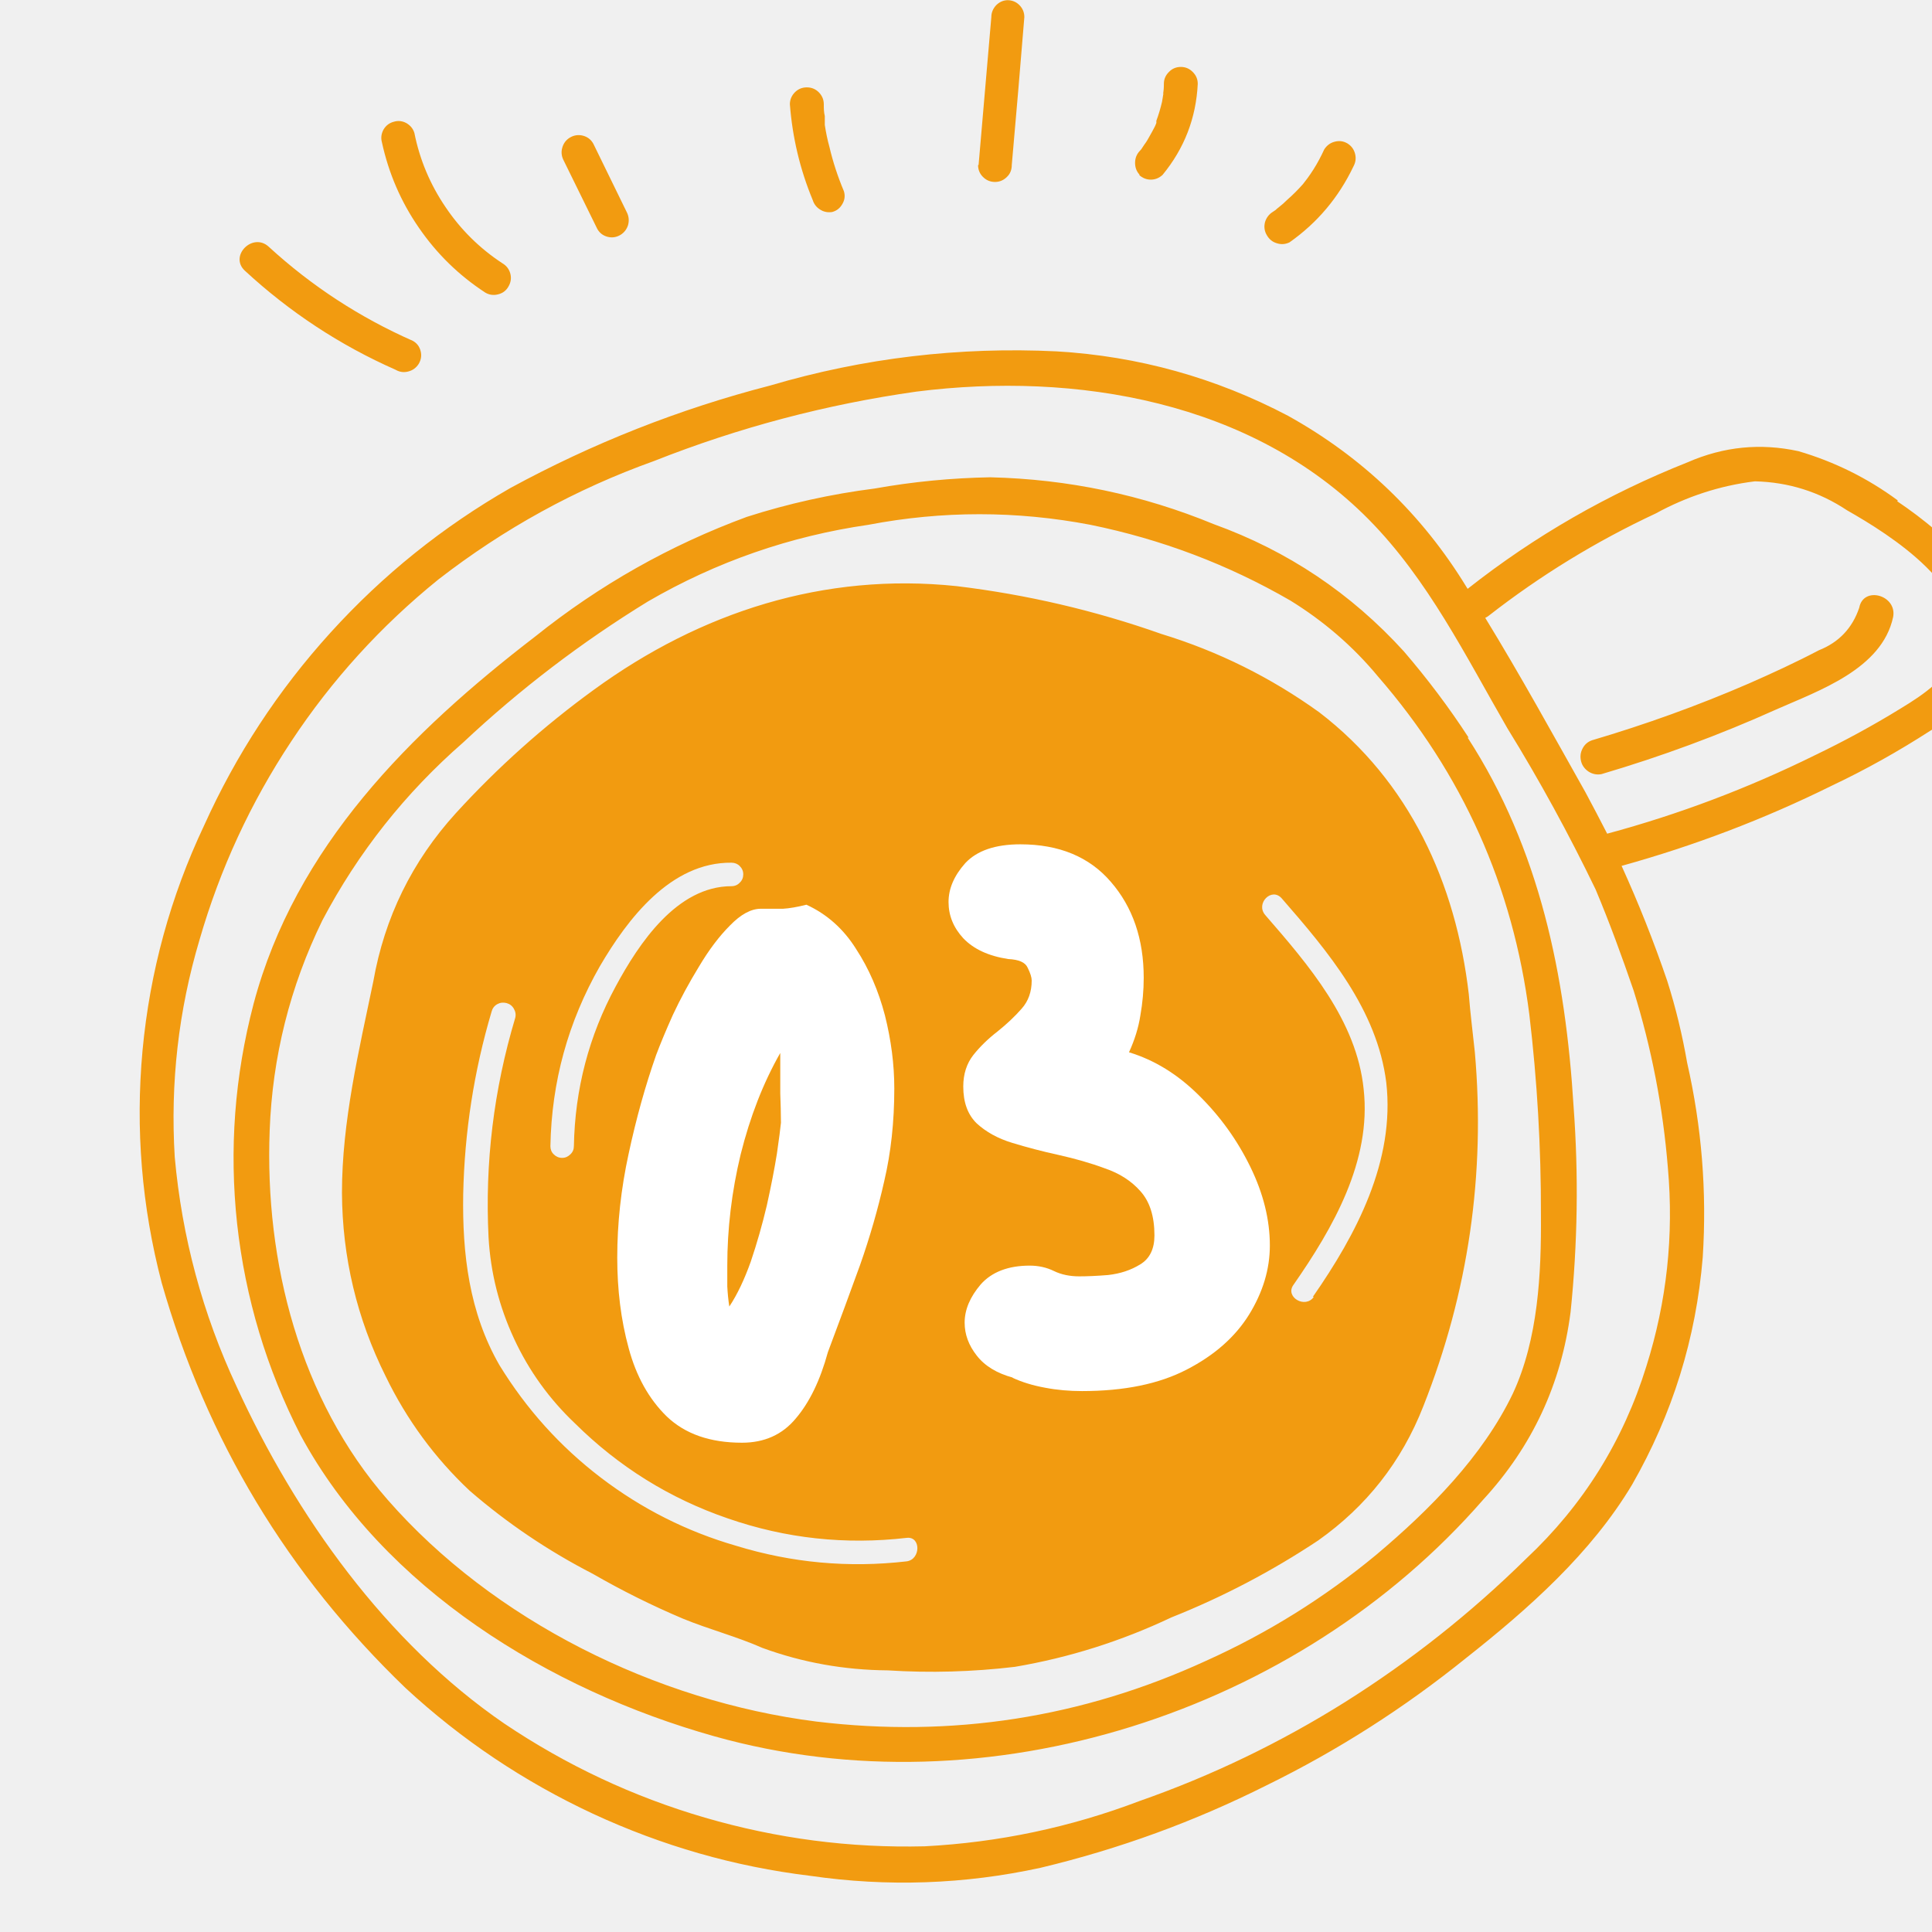
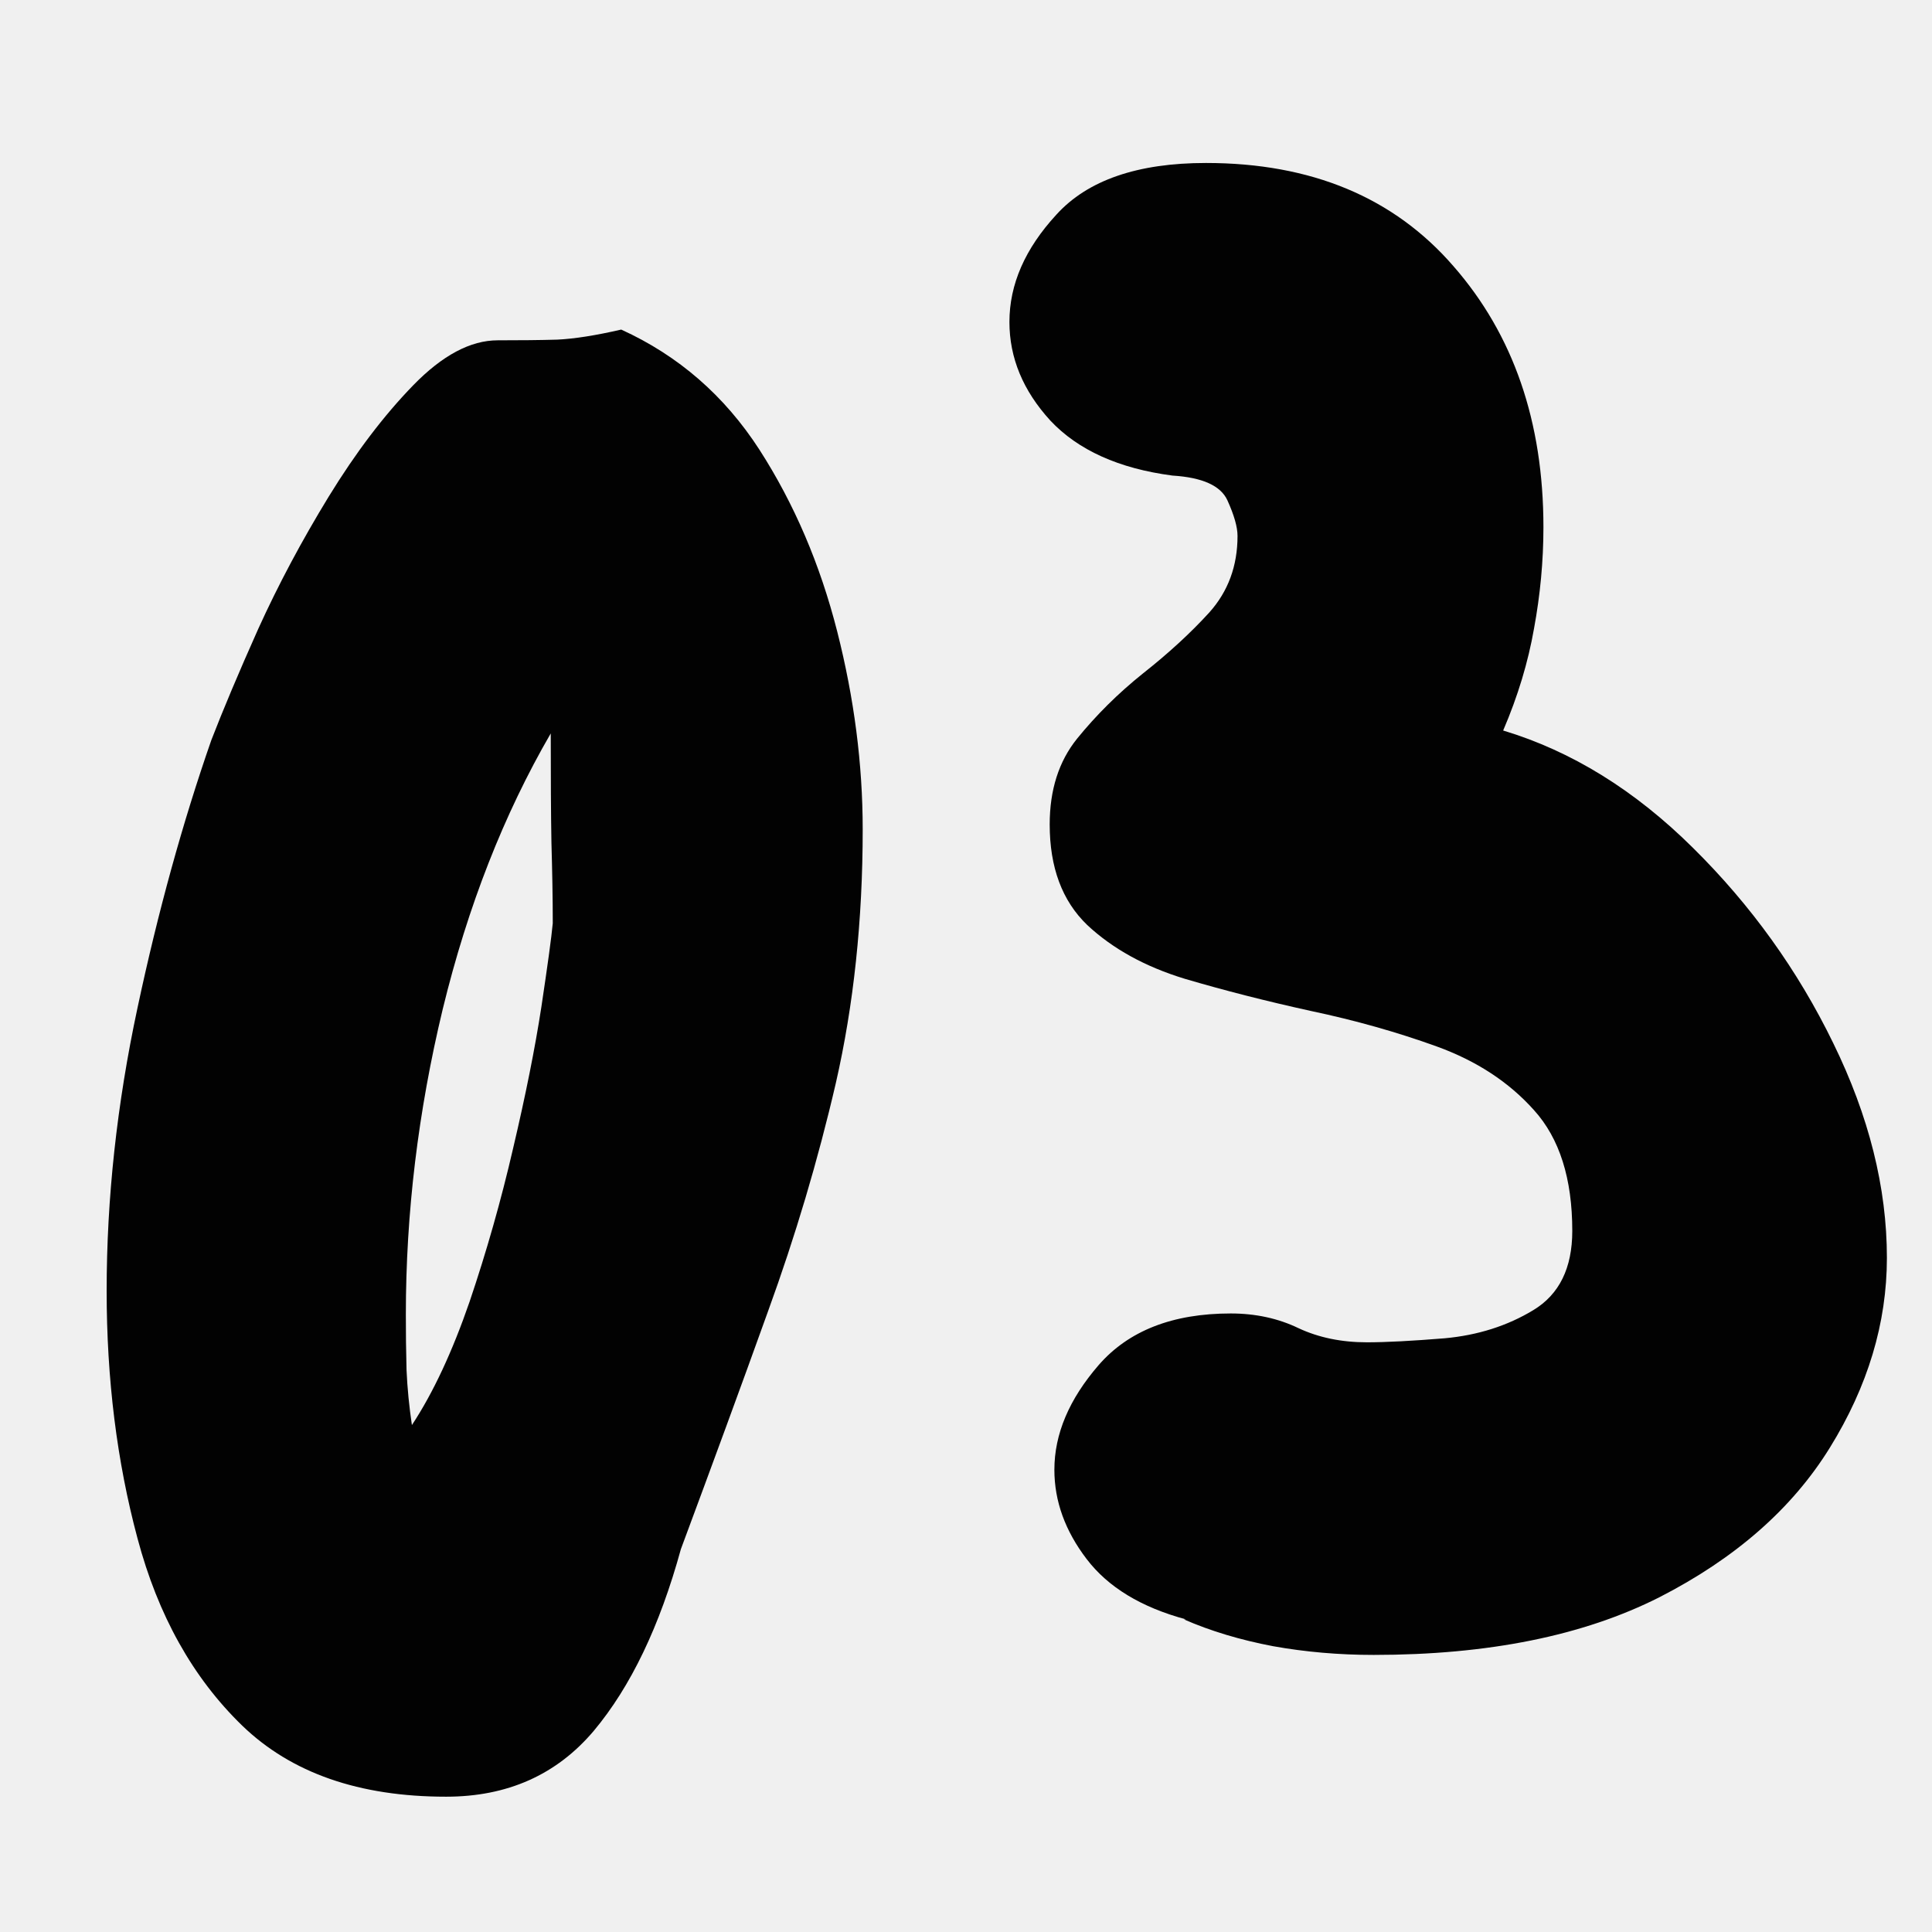
<svg xmlns="http://www.w3.org/2000/svg" width="60" zoomAndPan="magnify" viewBox="0 0 45 45" height="60" preserveAspectRatio="xMidYMid meet" version="1.0">
  <defs>
    <g />
-     <clipPath id="880a57473a">
-       <rect x="0" width="10" y="0" height="27" />
+     <clipPath id="bdd7eb940f">
+       <rect x="0" width="24" y="0" height="45" />
    </clipPath>
-     <clipPath id="570ba3d7f9">
-       <rect x="0" width="10" y="0" height="27" />
+     <clipPath id="5472446293">
+       <rect x="0" width="24" y="0" height="45" />
    </clipPath>
  </defs>
-   <path fill="#f29b10" d="M 34.211 23.156 C 33.91 20.57 32.832 18.203 30.727 16.59 C 29.602 15.781 28.379 15.172 27.051 14.766 C 25.504 14.219 23.91 13.848 22.281 13.652 C 19.195 13.328 16.32 14.254 13.832 16.066 C 12.664 16.914 11.59 17.875 10.617 18.941 C 9.598 20.062 8.957 21.371 8.695 22.859 C 8.359 24.477 7.965 26.121 7.965 27.781 C 7.973 29.285 8.312 30.711 8.984 32.059 C 9.473 33.066 10.125 33.957 10.941 34.723 C 11.816 35.48 12.773 36.125 13.805 36.656 C 14.484 37.047 15.188 37.398 15.91 37.703 C 16.52 37.953 17.156 38.117 17.758 38.383 C 18.699 38.727 19.672 38.898 20.676 38.906 C 21.664 38.969 22.652 38.941 23.637 38.824 C 24.906 38.609 26.121 38.223 27.285 37.672 C 28.484 37.195 29.621 36.598 30.699 35.883 C 31.828 35.086 32.648 34.043 33.152 32.754 C 34.203 30.098 34.602 27.352 34.352 24.508 C 34.305 24.055 34.246 23.605 34.211 23.156 Z M 13.973 22.504 C 14.613 21.41 15.621 20.078 17.039 20.094 C 17.113 20.094 17.18 20.121 17.23 20.172 C 17.285 20.227 17.312 20.289 17.312 20.367 C 17.312 20.441 17.285 20.508 17.23 20.559 C 17.18 20.613 17.113 20.641 17.039 20.641 C 15.766 20.641 14.879 21.977 14.344 22.969 C 13.715 24.129 13.391 25.375 13.367 26.695 C 13.367 26.77 13.34 26.836 13.285 26.887 C 13.23 26.941 13.168 26.969 13.094 26.969 C 13.016 26.969 12.953 26.941 12.898 26.887 C 12.844 26.836 12.82 26.77 12.82 26.695 C 12.848 25.199 13.23 23.805 13.973 22.504 Z M 21.117 36.367 C 19.766 36.523 18.441 36.402 17.145 36.004 C 15.996 35.672 14.945 35.141 13.996 34.418 C 13.043 33.691 12.258 32.816 11.633 31.797 C 10.926 30.57 10.766 29.203 10.789 27.812 C 10.82 26.367 11.039 24.949 11.449 23.566 C 11.469 23.488 11.512 23.43 11.578 23.391 C 11.648 23.352 11.719 23.344 11.797 23.363 C 11.871 23.383 11.93 23.426 11.969 23.496 C 12.008 23.562 12.02 23.637 12 23.711 C 11.5 25.379 11.293 27.082 11.379 28.816 C 11.426 29.645 11.625 30.43 11.973 31.18 C 12.32 31.93 12.797 32.59 13.395 33.156 C 14.414 34.164 15.598 34.902 16.953 35.367 C 18.305 35.836 19.695 35.984 21.117 35.82 C 21.453 35.777 21.449 36.324 21.117 36.367 Z M 30.602 30.207 C 30.398 30.492 29.926 30.207 30.125 29.93 C 31.047 28.605 31.949 27.043 31.762 25.367 C 31.598 23.77 30.477 22.473 29.469 21.312 C 29.238 21.043 29.621 20.656 29.855 20.926 C 30.934 22.164 32.078 23.52 32.289 25.215 C 32.496 27.043 31.59 28.754 30.578 30.207 Z M 34.207 17.18 C 33.75 16.477 33.246 15.809 32.699 15.172 C 31.469 13.82 29.996 12.832 28.277 12.211 C 26.609 11.523 24.871 11.16 23.066 11.117 C 22.164 11.133 21.266 11.219 20.371 11.379 C 19.359 11.508 18.367 11.727 17.395 12.039 C 15.605 12.699 13.965 13.625 12.473 14.82 C 9.555 17.062 6.879 19.723 5.906 23.383 C 5.465 25.066 5.336 26.773 5.523 28.504 C 5.715 30.234 6.207 31.875 7 33.426 C 8.934 37 12.801 39.363 16.637 40.441 C 23 42.23 30.227 39.887 34.543 34.934 C 35.688 33.691 36.367 32.234 36.582 30.559 C 36.746 28.965 36.77 27.371 36.652 25.777 C 36.465 22.73 35.867 19.777 34.184 17.18 Z M 35.234 32.465 C 34.531 33.926 33.297 35.168 32.059 36.211 C 30.848 37.215 29.523 38.039 28.09 38.684 C 25.199 40.012 22.172 40.48 19.012 40.098 C 15.281 39.625 11.488 37.746 9.027 34.93 C 6.984 32.594 6.164 29.398 6.281 26.336 C 6.344 24.617 6.754 22.984 7.508 21.438 C 8.344 19.852 9.441 18.469 10.789 17.293 C 12.113 16.051 13.547 14.957 15.094 14.008 C 16.691 13.082 18.402 12.488 20.23 12.223 C 21.953 11.895 23.672 11.895 25.395 12.223 C 27.043 12.559 28.598 13.145 30.055 13.988 C 30.828 14.465 31.512 15.051 32.094 15.754 C 34.066 18.023 35.242 20.648 35.621 23.629 C 35.805 25.176 35.895 26.73 35.891 28.289 C 35.902 29.656 35.828 31.195 35.234 32.465 Z M 44.094 14.375 C 43.832 15.586 42.363 16.086 41.367 16.527 C 40.047 17.121 38.691 17.621 37.301 18.031 C 37.195 18.051 37.098 18.031 37.008 17.977 C 36.918 17.918 36.855 17.84 36.828 17.738 C 36.801 17.633 36.809 17.535 36.859 17.438 C 36.906 17.344 36.98 17.277 37.082 17.242 C 38.324 16.875 39.539 16.438 40.73 15.922 C 41.281 15.68 41.824 15.43 42.367 15.145 C 42.832 14.961 43.145 14.629 43.305 14.156 C 43.402 13.637 44.195 13.863 44.094 14.375 Z M 44.203 11.656 C 43.5 11.137 42.727 10.754 41.887 10.508 C 41 10.316 40.145 10.402 39.312 10.766 C 37.461 11.5 35.75 12.48 34.184 13.715 C 34.172 13.695 34.164 13.68 34.152 13.664 C 33.117 11.973 31.73 10.645 30 9.684 C 28.312 8.797 26.516 8.297 24.613 8.184 C 22.344 8.074 20.117 8.336 17.938 8.98 C 15.82 9.527 13.805 10.324 11.887 11.367 C 10.312 12.27 8.918 13.391 7.699 14.734 C 6.48 16.078 5.5 17.574 4.754 19.227 C 3.969 20.887 3.492 22.633 3.32 24.465 C 3.152 26.297 3.301 28.102 3.766 29.879 C 4.809 33.535 6.703 36.68 9.445 39.316 C 10.746 40.52 12.203 41.496 13.812 42.246 C 15.422 42.992 17.105 43.477 18.867 43.691 C 20.668 43.953 22.461 43.891 24.238 43.504 C 26.07 43.066 27.824 42.426 29.504 41.582 C 31.16 40.77 32.707 39.781 34.145 38.621 C 35.605 37.469 37.062 36.176 38.016 34.578 C 38.957 32.934 39.504 31.172 39.66 29.285 C 39.758 27.758 39.637 26.246 39.297 24.754 C 39.184 24.105 39.031 23.469 38.832 22.844 C 38.52 21.93 38.168 21.043 37.77 20.168 C 39.461 19.699 41.094 19.078 42.664 18.301 C 43.457 17.926 44.223 17.496 44.961 17.02 C 45.609 16.648 46.078 16.117 46.367 15.43 C 46.926 13.828 45.359 12.465 44.191 11.676 Z M 38.051 23.074 C 38.469 24.418 38.734 25.793 38.848 27.199 C 38.988 28.773 38.824 30.312 38.348 31.82 C 37.809 33.562 36.875 35.059 35.547 36.305 C 34.262 37.57 32.855 38.684 31.328 39.645 C 29.82 40.59 28.227 41.359 26.543 41.949 C 24.93 42.562 23.262 42.914 21.539 43.004 C 19.797 43.047 18.094 42.824 16.418 42.336 C 14.746 41.848 13.191 41.117 11.746 40.145 C 8.992 38.258 6.891 35.305 5.512 32.297 C 4.719 30.602 4.238 28.816 4.07 26.949 C 3.965 25.227 4.156 23.539 4.648 21.887 C 5.125 20.238 5.836 18.699 6.785 17.266 C 7.73 15.836 8.875 14.578 10.207 13.5 C 11.738 12.312 13.41 11.391 15.234 10.738 C 17.207 9.957 19.246 9.418 21.348 9.121 C 25.059 8.652 29.16 9.344 31.883 12.102 C 33.262 13.5 34.137 15.277 35.109 16.961 C 35.859 18.176 36.543 19.43 37.164 20.715 C 37.488 21.484 37.777 22.277 38.051 23.074 Z M 45.605 15.16 C 45.406 15.777 44.801 16.18 44.273 16.5 C 43.621 16.902 42.949 17.266 42.266 17.594 C 40.715 18.359 39.102 18.969 37.434 19.418 C 37.27 19.098 37.102 18.777 36.93 18.457 C 36.168 17.102 35.41 15.723 34.594 14.391 C 34.621 14.379 34.648 14.363 34.672 14.344 C 35.879 13.402 37.176 12.609 38.562 11.961 C 39.285 11.566 40.055 11.312 40.875 11.211 C 41.656 11.23 42.371 11.453 43.023 11.887 C 44.027 12.457 46.07 13.742 45.605 15.16 Z M 5.699 6.301 C 5.336 5.957 5.887 5.406 6.258 5.746 C 7.254 6.66 8.375 7.391 9.613 7.938 C 9.707 7.988 9.77 8.07 9.797 8.176 C 9.824 8.277 9.809 8.379 9.754 8.473 C 9.699 8.562 9.617 8.625 9.512 8.652 C 9.41 8.68 9.309 8.668 9.215 8.613 C 7.914 8.039 6.742 7.266 5.699 6.301 Z M 8.895 3.312 C 8.867 3.207 8.883 3.109 8.934 3.016 C 8.988 2.926 9.066 2.863 9.172 2.836 C 9.273 2.805 9.371 2.816 9.465 2.867 C 9.559 2.922 9.621 2.996 9.652 3.098 C 9.777 3.723 10.02 4.297 10.375 4.82 C 10.73 5.348 11.172 5.785 11.703 6.133 C 11.797 6.188 11.859 6.27 11.887 6.375 C 11.914 6.48 11.898 6.578 11.844 6.672 C 11.789 6.77 11.711 6.828 11.605 6.855 C 11.5 6.883 11.398 6.871 11.305 6.816 C 10.688 6.414 10.172 5.91 9.754 5.301 C 9.336 4.695 9.051 4.031 8.895 3.312 Z M 13.133 3.746 C 13.082 3.652 13.066 3.551 13.094 3.449 C 13.121 3.344 13.18 3.262 13.27 3.207 C 13.367 3.148 13.469 3.133 13.578 3.16 C 13.684 3.188 13.766 3.25 13.82 3.348 L 14.602 4.949 C 14.648 5.043 14.656 5.141 14.629 5.242 C 14.598 5.34 14.539 5.418 14.449 5.473 C 14.355 5.527 14.258 5.543 14.152 5.516 C 14.047 5.488 13.969 5.43 13.914 5.336 Z M 18.93 4.66 C 18.633 3.945 18.457 3.199 18.398 2.43 C 18.398 2.32 18.438 2.227 18.516 2.148 C 18.59 2.074 18.684 2.035 18.793 2.035 C 18.902 2.035 18.996 2.074 19.07 2.148 C 19.148 2.227 19.188 2.32 19.188 2.43 C 19.188 2.52 19.188 2.609 19.211 2.703 L 19.211 2.793 C 19.211 2.832 19.211 2.871 19.211 2.91 C 19.238 3.086 19.273 3.258 19.32 3.426 C 19.402 3.777 19.516 4.121 19.656 4.453 C 19.688 4.559 19.676 4.656 19.621 4.75 C 19.566 4.848 19.488 4.91 19.383 4.938 C 19.285 4.953 19.191 4.938 19.105 4.883 C 19.02 4.832 18.961 4.758 18.93 4.66 Z M 22.793 3.844 L 23.09 0.398 C 23.09 0.293 23.129 0.203 23.199 0.125 C 23.273 0.051 23.359 0.008 23.465 0.004 C 23.574 0.004 23.668 0.043 23.742 0.117 C 23.82 0.195 23.859 0.289 23.859 0.398 C 23.766 1.547 23.668 2.695 23.566 3.844 C 23.566 3.953 23.531 4.047 23.453 4.121 C 23.375 4.199 23.281 4.238 23.176 4.238 C 23.066 4.238 22.973 4.199 22.895 4.121 C 22.82 4.047 22.781 3.953 22.781 3.844 Z M 26.547 4.074 C 26.473 3.996 26.438 3.902 26.438 3.793 C 26.438 3.688 26.473 3.594 26.547 3.516 L 26.582 3.477 L 26.652 3.371 C 26.699 3.309 26.742 3.238 26.781 3.164 C 26.82 3.094 26.852 3.039 26.883 2.977 C 26.918 2.914 26.918 2.898 26.934 2.863 L 26.934 2.812 C 26.988 2.668 27.031 2.52 27.066 2.371 L 27.086 2.25 C 27.086 2.227 27.121 2.098 27.086 2.203 C 27.105 2.121 27.109 2.039 27.109 1.953 C 27.109 1.844 27.148 1.754 27.227 1.676 C 27.301 1.598 27.395 1.559 27.504 1.559 C 27.613 1.559 27.703 1.598 27.781 1.676 C 27.859 1.754 27.898 1.844 27.898 1.953 C 27.859 2.75 27.586 3.457 27.078 4.074 C 27 4.145 26.91 4.184 26.805 4.184 C 26.699 4.184 26.609 4.145 26.531 4.074 Z M 29.504 5.473 C 29.449 5.379 29.438 5.277 29.465 5.172 C 29.496 5.07 29.559 4.988 29.648 4.934 L 29.711 4.891 L 29.746 4.859 L 29.785 4.828 C 29.855 4.773 29.922 4.715 29.984 4.652 C 30.113 4.539 30.234 4.418 30.348 4.289 L 30.387 4.238 L 30.414 4.203 C 30.426 4.188 30.441 4.168 30.453 4.152 C 30.5 4.086 30.551 4.016 30.594 3.945 C 30.688 3.797 30.77 3.641 30.844 3.48 C 30.902 3.391 30.98 3.328 31.086 3.301 C 31.191 3.273 31.289 3.285 31.383 3.34 C 31.477 3.398 31.535 3.477 31.562 3.582 C 31.59 3.688 31.574 3.785 31.523 3.879 C 31.18 4.598 30.684 5.188 30.035 5.645 C 29.938 5.691 29.84 5.699 29.734 5.664 C 29.633 5.633 29.559 5.57 29.504 5.473 Z M 29.504 5.473 " fill-opacity="1" fill-rule="nonzero" />
-   <g transform="matrix(1, 0, 0, 1, 13, 15)">
-     <g clip-path="url(#880a57473a)">
-       <g fill="#ffffff" fill-opacity="1">
-         <g transform="translate(0.470911, 18.69764)">
+   <g transform="matrix(1, 0, 0, 1, 0, 0)">
+     <g clip-path="url(#bdd7eb940f)">
+       <g fill="#020202" fill-opacity="1">
+         <g transform="translate(0.0000005, 42.09846)">
          <g>
-             <path d="M 1.812 -9.125 C 1.906 -9.375 2.035 -9.688 2.203 -10.062 C 2.379 -10.438 2.582 -10.812 2.812 -11.188 C 3.039 -11.57 3.281 -11.891 3.531 -12.141 C 3.781 -12.398 4.02 -12.531 4.25 -12.531 C 4.445 -12.531 4.617 -12.531 4.766 -12.531 C 4.91 -12.539 5.094 -12.57 5.312 -12.625 C 5.789 -12.406 6.176 -12.062 6.469 -11.594 C 6.77 -11.133 6.992 -10.617 7.141 -10.047 C 7.285 -9.473 7.359 -8.906 7.359 -8.344 C 7.359 -7.57 7.281 -6.852 7.125 -6.188 C 6.977 -5.531 6.789 -4.879 6.562 -4.234 C 6.332 -3.598 6.082 -2.922 5.812 -2.203 C 5.633 -1.547 5.383 -1.031 5.062 -0.656 C 4.75 -0.281 4.332 -0.094 3.812 -0.094 C 3.07 -0.094 2.488 -0.297 2.062 -0.703 C 1.645 -1.109 1.348 -1.641 1.172 -2.297 C 0.992 -2.953 0.906 -3.656 0.906 -4.406 C 0.906 -5.195 0.992 -6.004 1.172 -6.828 C 1.348 -7.648 1.562 -8.414 1.812 -9.125 Z M 4.719 -7.547 C 4.719 -7.766 4.711 -7.992 4.703 -8.234 C 4.703 -8.484 4.703 -8.797 4.703 -9.172 C 4.305 -8.473 4 -7.688 3.781 -6.812 C 3.57 -5.938 3.469 -5.07 3.469 -4.219 C 3.469 -4.051 3.469 -3.891 3.469 -3.734 C 3.477 -3.578 3.492 -3.422 3.516 -3.266 C 3.703 -3.547 3.867 -3.895 4.016 -4.312 C 4.16 -4.738 4.285 -5.176 4.391 -5.625 C 4.492 -6.082 4.57 -6.484 4.625 -6.828 C 4.676 -7.18 4.707 -7.422 4.719 -7.547 Z M 4.719 -7.547 " />
+             <path d="M 4.922 -24.859 C 5.191 -25.555 5.555 -26.422 6.016 -27.453 C 6.484 -28.484 7.031 -29.508 7.656 -30.531 C 8.289 -31.562 8.945 -32.426 9.625 -33.125 C 10.301 -33.82 10.957 -34.172 11.594 -34.172 C 12.125 -34.172 12.586 -34.176 12.984 -34.188 C 13.379 -34.207 13.875 -34.285 14.469 -34.422 C 15.801 -33.816 16.875 -32.883 17.688 -31.625 C 18.5 -30.363 19.102 -28.953 19.5 -27.391 C 19.895 -25.836 20.094 -24.301 20.094 -22.781 C 20.094 -20.656 19.883 -18.688 19.469 -16.875 C 19.051 -15.07 18.523 -13.301 17.891 -11.562 C 17.266 -9.82 16.586 -7.973 15.859 -6.016 C 15.367 -4.223 14.691 -2.812 13.828 -1.781 C 12.961 -0.758 11.816 -0.25 10.391 -0.25 C 8.367 -0.25 6.785 -0.801 5.641 -1.906 C 4.492 -3.02 3.68 -4.473 3.203 -6.266 C 2.723 -8.055 2.484 -9.977 2.484 -12.031 C 2.484 -14.188 2.723 -16.383 3.203 -18.625 C 3.68 -20.863 4.254 -22.941 4.922 -24.859 Z M 12.875 -20.594 C 12.875 -21.188 12.863 -21.812 12.844 -22.469 C 12.832 -23.133 12.828 -23.984 12.828 -25.016 C 11.734 -23.129 10.895 -20.988 10.312 -18.594 C 9.738 -16.207 9.453 -13.836 9.453 -11.484 C 9.453 -11.055 9.457 -10.625 9.469 -10.188 C 9.488 -9.758 9.531 -9.332 9.594 -8.906 C 10.094 -9.664 10.539 -10.625 10.938 -11.781 C 11.332 -12.945 11.672 -14.141 11.953 -15.359 C 12.242 -16.586 12.461 -17.68 12.609 -18.641 C 12.754 -19.609 12.844 -20.258 12.875 -20.594 Z M 12.875 -20.594 " />
          </g>
        </g>
      </g>
    </g>
  </g>
-   <g transform="matrix(1, 0, 0, 1, 21, 14)">
-     <g clip-path="url(#570ba3d7f9)">
-       <g fill="#ffffff" fill-opacity="1">
-         <g transform="translate(0.327339, 18.68177)">
+   <g transform="matrix(1, 0, 0, 1, 21, 0)">
+     <g clip-path="url(#5472446293)">
+       <g fill="#020202" fill-opacity="1">
+         <g transform="translate(0.433448, 39.32704)">
          <g>
-             <path d="M 2.156 -10.344 C 1.695 -10.414 1.348 -10.578 1.109 -10.828 C 0.879 -11.078 0.766 -11.359 0.766 -11.672 C 0.766 -11.984 0.895 -12.285 1.156 -12.578 C 1.426 -12.867 1.852 -13.016 2.438 -13.016 C 3.344 -13.016 4.047 -12.723 4.547 -12.141 C 5.055 -11.555 5.312 -10.812 5.312 -9.906 C 5.312 -9.613 5.285 -9.32 5.234 -9.031 C 5.191 -8.75 5.102 -8.461 4.969 -8.172 C 5.562 -7.992 6.102 -7.66 6.594 -7.172 C 7.094 -6.68 7.492 -6.125 7.797 -5.5 C 8.098 -4.883 8.25 -4.273 8.25 -3.672 C 8.25 -3.117 8.086 -2.582 7.766 -2.062 C 7.441 -1.539 6.957 -1.113 6.312 -0.781 C 5.664 -0.445 4.852 -0.281 3.875 -0.281 C 3.582 -0.281 3.297 -0.305 3.016 -0.359 C 2.734 -0.41 2.477 -0.488 2.25 -0.594 L 2.266 -0.594 C 1.891 -0.695 1.609 -0.867 1.422 -1.109 C 1.234 -1.348 1.141 -1.602 1.141 -1.875 C 1.141 -2.176 1.266 -2.473 1.516 -2.766 C 1.773 -3.055 2.156 -3.203 2.656 -3.203 C 2.863 -3.203 3.051 -3.16 3.219 -3.078 C 3.395 -2.992 3.594 -2.953 3.812 -2.953 C 3.977 -2.953 4.203 -2.961 4.484 -2.984 C 4.766 -3.016 5.016 -3.098 5.234 -3.234 C 5.453 -3.367 5.562 -3.594 5.562 -3.906 C 5.562 -4.352 5.453 -4.695 5.234 -4.938 C 5.023 -5.176 4.75 -5.352 4.406 -5.469 C 4.07 -5.594 3.711 -5.695 3.328 -5.781 C 2.953 -5.863 2.594 -5.957 2.25 -6.062 C 1.914 -6.164 1.641 -6.316 1.422 -6.516 C 1.211 -6.723 1.109 -7.008 1.109 -7.375 C 1.109 -7.664 1.188 -7.91 1.344 -8.109 C 1.5 -8.305 1.688 -8.488 1.906 -8.656 C 2.125 -8.832 2.312 -9.008 2.469 -9.188 C 2.625 -9.363 2.703 -9.582 2.703 -9.844 C 2.703 -9.914 2.672 -10.016 2.609 -10.141 C 2.555 -10.266 2.406 -10.332 2.156 -10.344 Z M 2.156 -10.344 " />
+             <path d="M 5.875 -28.25 C 4.625 -28.414 3.676 -28.844 3.031 -29.531 C 2.395 -30.227 2.078 -30.992 2.078 -31.828 C 2.078 -32.703 2.441 -33.535 3.172 -34.328 C 3.898 -35.129 5.062 -35.531 6.656 -35.531 C 9.113 -35.531 11.035 -34.727 12.422 -33.125 C 13.816 -31.531 14.516 -29.504 14.516 -27.047 C 14.516 -26.254 14.441 -25.469 14.297 -24.688 C 14.16 -23.906 13.922 -23.113 13.578 -22.312 C 15.172 -21.832 16.645 -20.922 18 -19.578 C 19.352 -18.242 20.441 -16.727 21.266 -15.031 C 22.098 -13.332 22.516 -11.664 22.516 -10.031 C 22.516 -8.508 22.07 -7.035 21.188 -5.609 C 20.312 -4.191 18.988 -3.031 17.219 -2.125 C 15.445 -1.227 13.227 -0.781 10.562 -0.781 C 9.758 -0.781 8.977 -0.848 8.219 -0.984 C 7.457 -1.129 6.766 -1.336 6.141 -1.609 L 6.188 -1.609 C 5.145 -1.891 4.375 -2.359 3.875 -3.016 C 3.375 -3.672 3.125 -4.363 3.125 -5.094 C 3.125 -5.926 3.469 -6.738 4.156 -7.531 C 4.852 -8.332 5.879 -8.734 7.234 -8.734 C 7.816 -8.734 8.344 -8.617 8.812 -8.391 C 9.281 -8.172 9.812 -8.062 10.406 -8.062 C 10.852 -8.062 11.457 -8.094 12.219 -8.156 C 12.988 -8.227 13.676 -8.445 14.281 -8.812 C 14.883 -9.176 15.188 -9.789 15.188 -10.656 C 15.188 -11.875 14.891 -12.812 14.297 -13.469 C 13.711 -14.125 12.957 -14.617 12.031 -14.953 C 11.113 -15.285 10.133 -15.562 9.094 -15.781 C 8.062 -16.008 7.082 -16.258 6.156 -16.531 C 5.238 -16.812 4.484 -17.227 3.891 -17.781 C 3.305 -18.344 3.016 -19.125 3.016 -20.125 C 3.016 -20.926 3.227 -21.594 3.656 -22.125 C 4.094 -22.664 4.602 -23.172 5.188 -23.641 C 5.781 -24.109 6.297 -24.582 6.734 -25.062 C 7.172 -25.551 7.391 -26.145 7.391 -26.844 C 7.391 -27.051 7.312 -27.328 7.156 -27.672 C 7 -28.016 6.57 -28.207 5.875 -28.25 Z M 5.875 -28.25 " />
          </g>
        </g>
      </g>
    </g>
  </g>
</svg>
